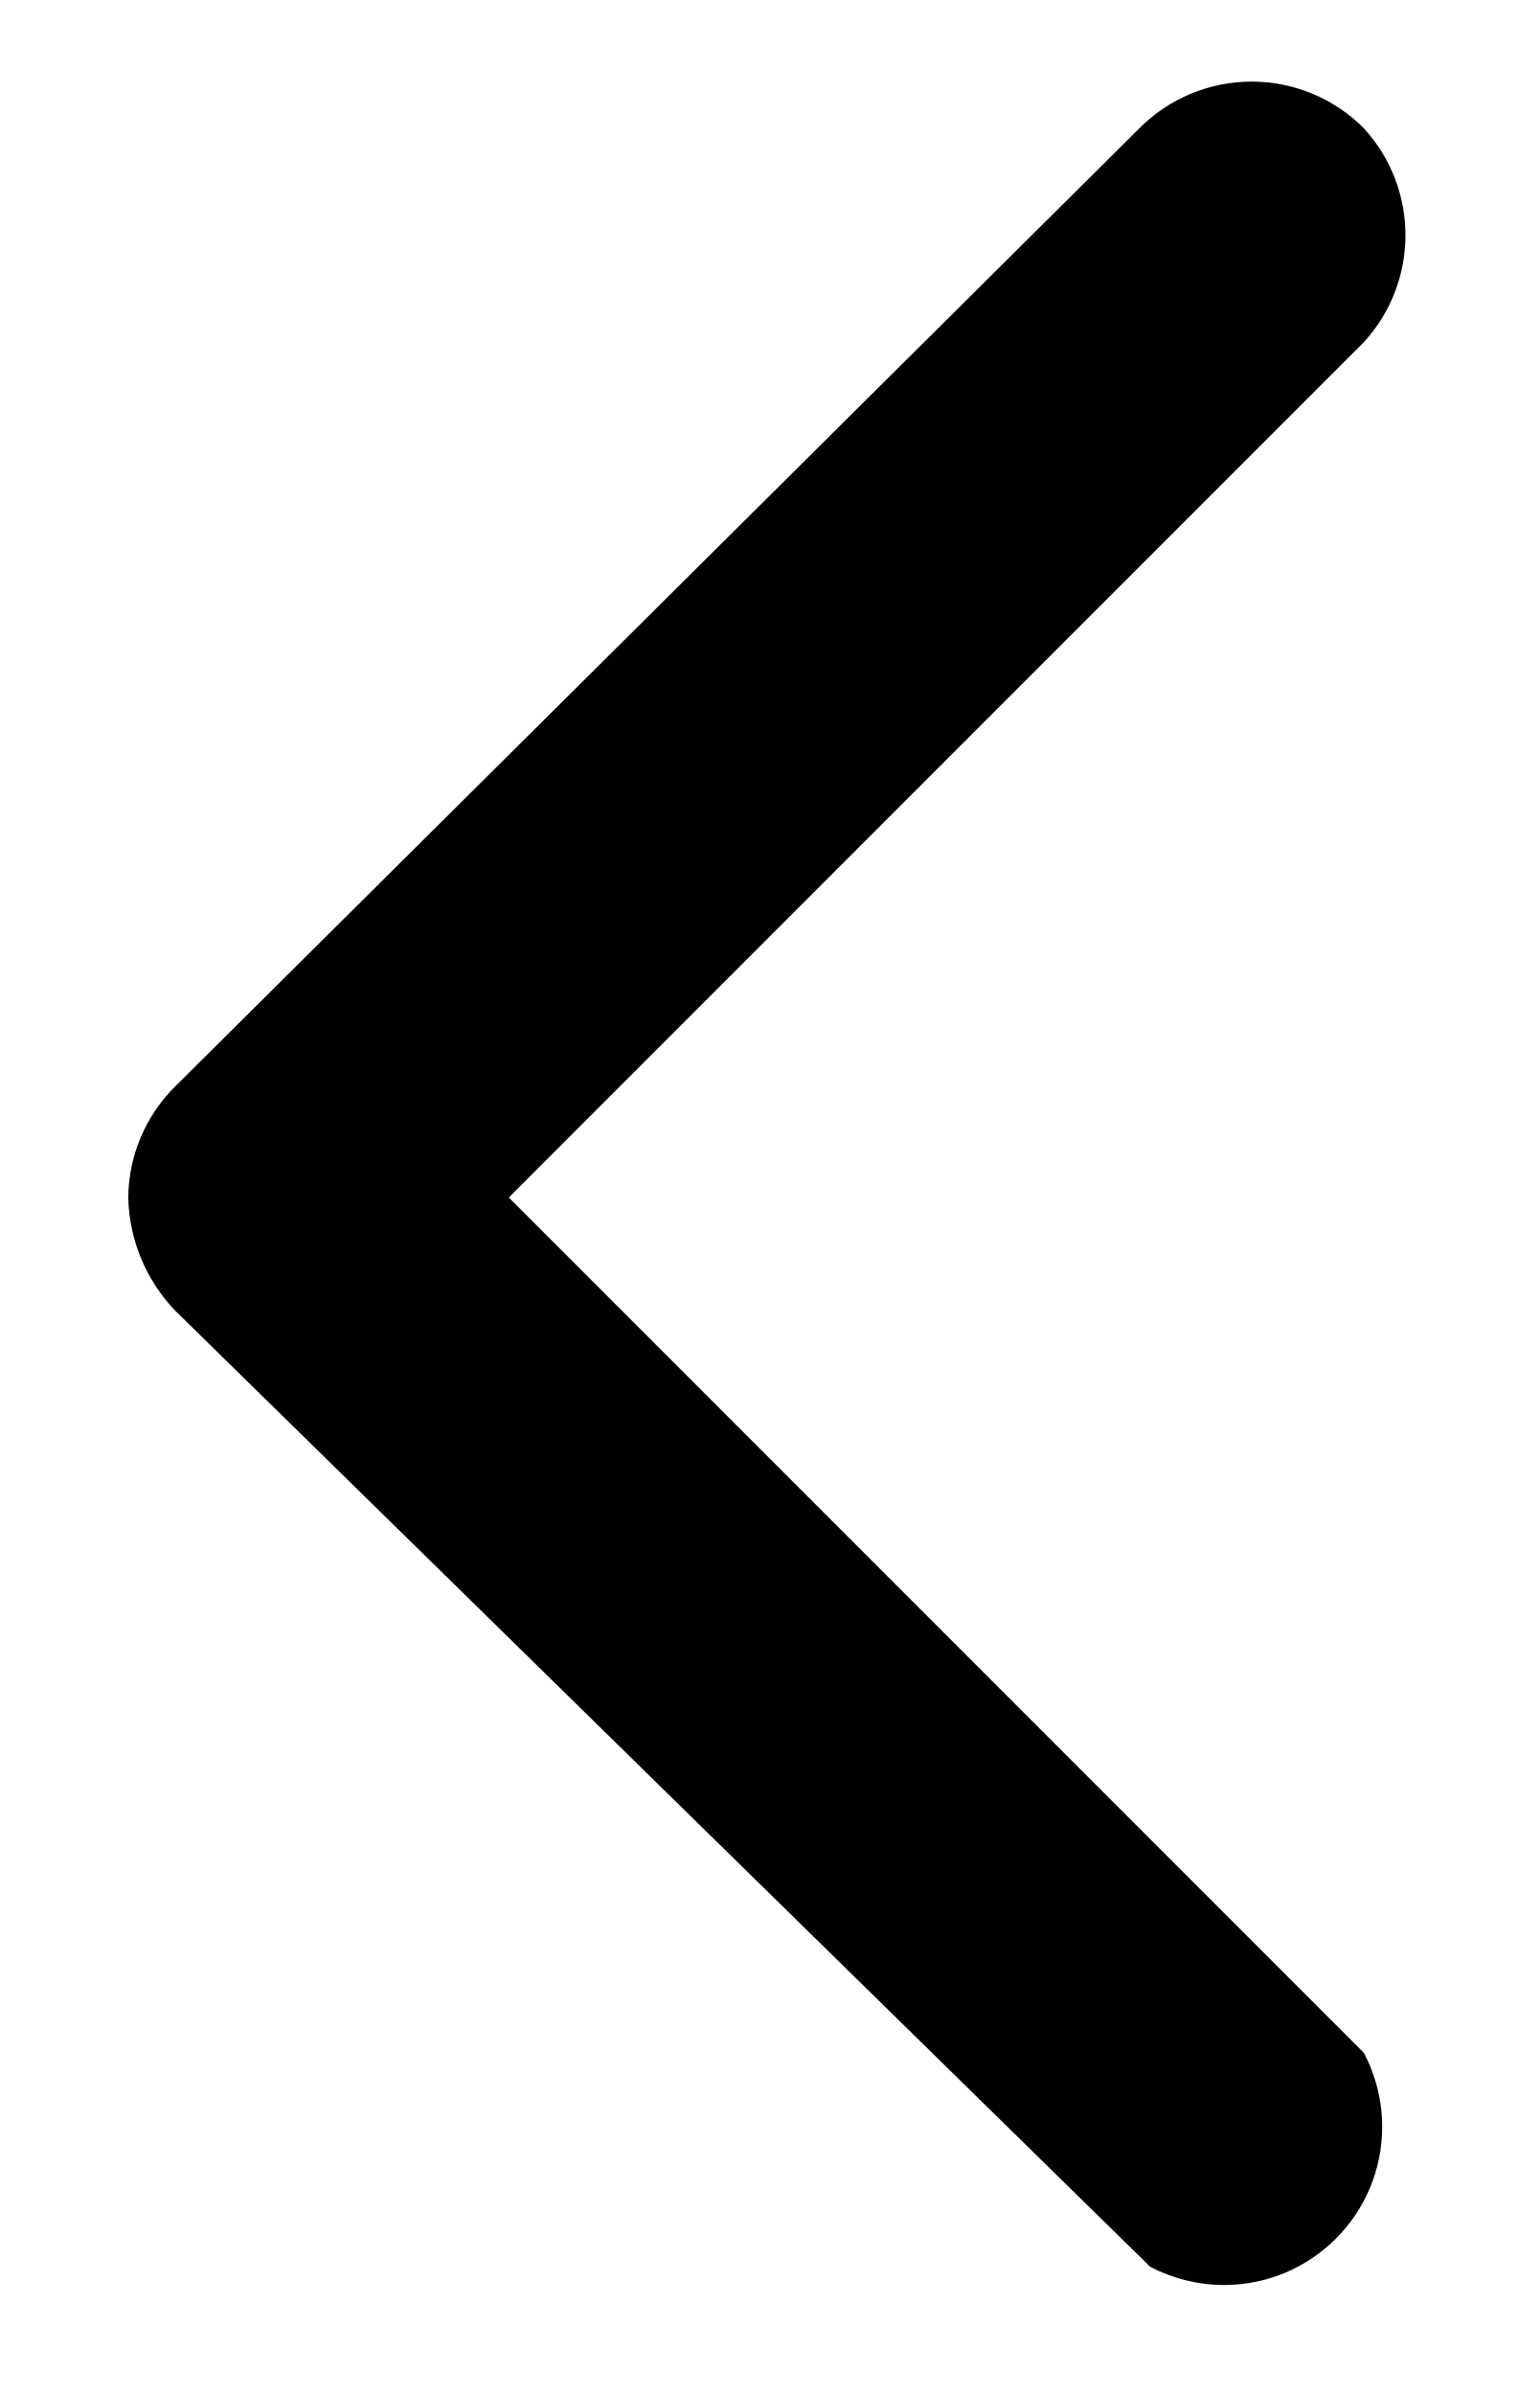
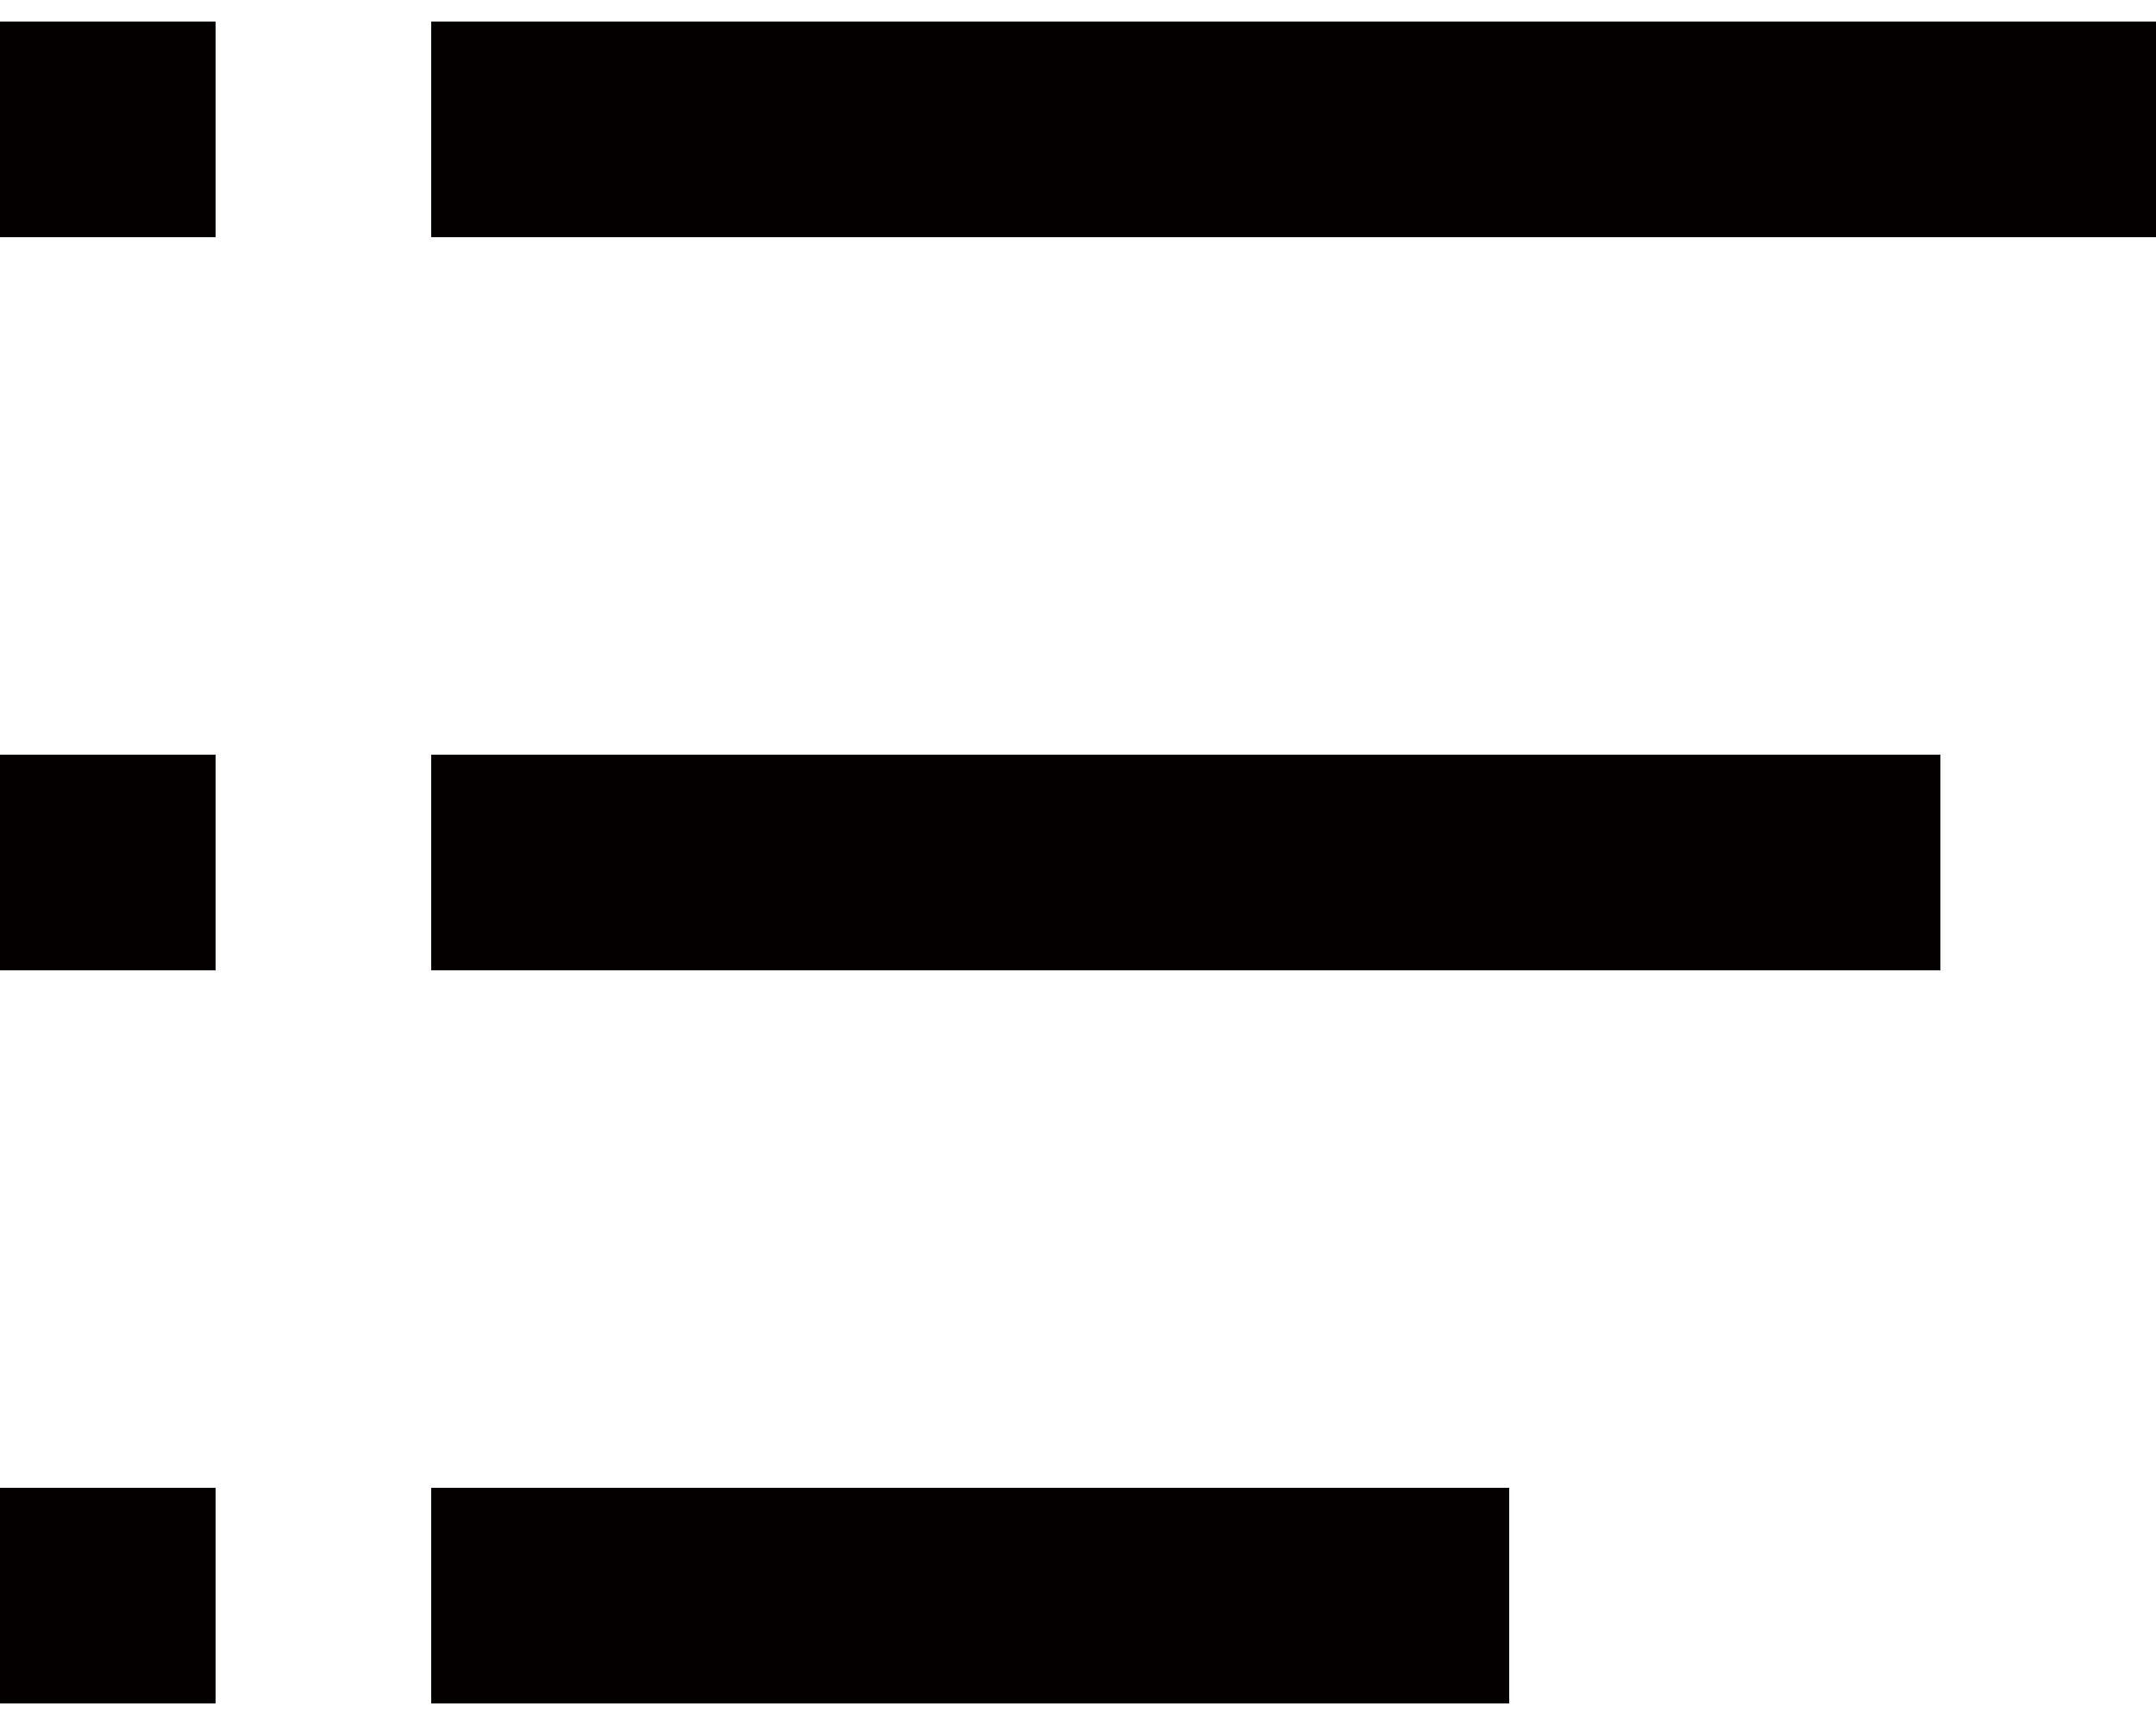
- <svg xmlns="http://www.w3.org/2000/svg" version="1.1" width="9px" height="14px">
-   <g transform="matrix(1 0 0 1 -250 -63 )">
-     <path d="M 7.319 0.477  C 7.565 0.477  7.801 0.575  7.975 0.75  C 8.299 1.104  8.299 1.646  7.975 2  L 2.975 7  L 7.975 12  C 8.045 12.133  8.082 12.282  8.082 12.432  C 8.082 12.943  7.668 13.357  7.157 13.357  C 7.007 13.357  6.858 13.32  6.725 13.25  L 1.025 7.662  C 0.854 7.484  0.755 7.247  0.75 7  C 0.752 6.756  0.851 6.522  1.025 6.35  L 6.662 0.75  C 6.836 0.575  7.072 0.477  7.319 0.477  Z " fill-rule="nonzero" fill="#000000" stroke="none" transform="matrix(1 0 0 1 250 63 )" />
+ <svg xmlns="http://www.w3.org/2000/svg" version="1.1" width="20px" height="16px">
+   <g transform="matrix(1 0 0 1 -250 -17 )">
+     <path d="M 4 2.2  L 4 0.2  L 20 0.2  L 20 2.2  L 4 2.2  Z M 4 9  L 4 7  L 18 7  L 18 9  L 4 9  Z M 4 15.8  L 4 13.8  L 14 13.8  L 14 15.8  L 4 15.8  Z M 0 2.2  L 0 0.2  L 2 0.2  L 2 2.2  L 0 2.2  Z M 0 9  L 0 7  L 2 7  L 2 9  L 0 9  Z M 0 15.8  L 0 13.8  L 2 13.8  L 2 15.8  L 0 15.8  Z " fill-rule="nonzero" fill="#040000" stroke="none" transform="matrix(1 0 0 1 250 17 )" />
  </g>
</svg>
